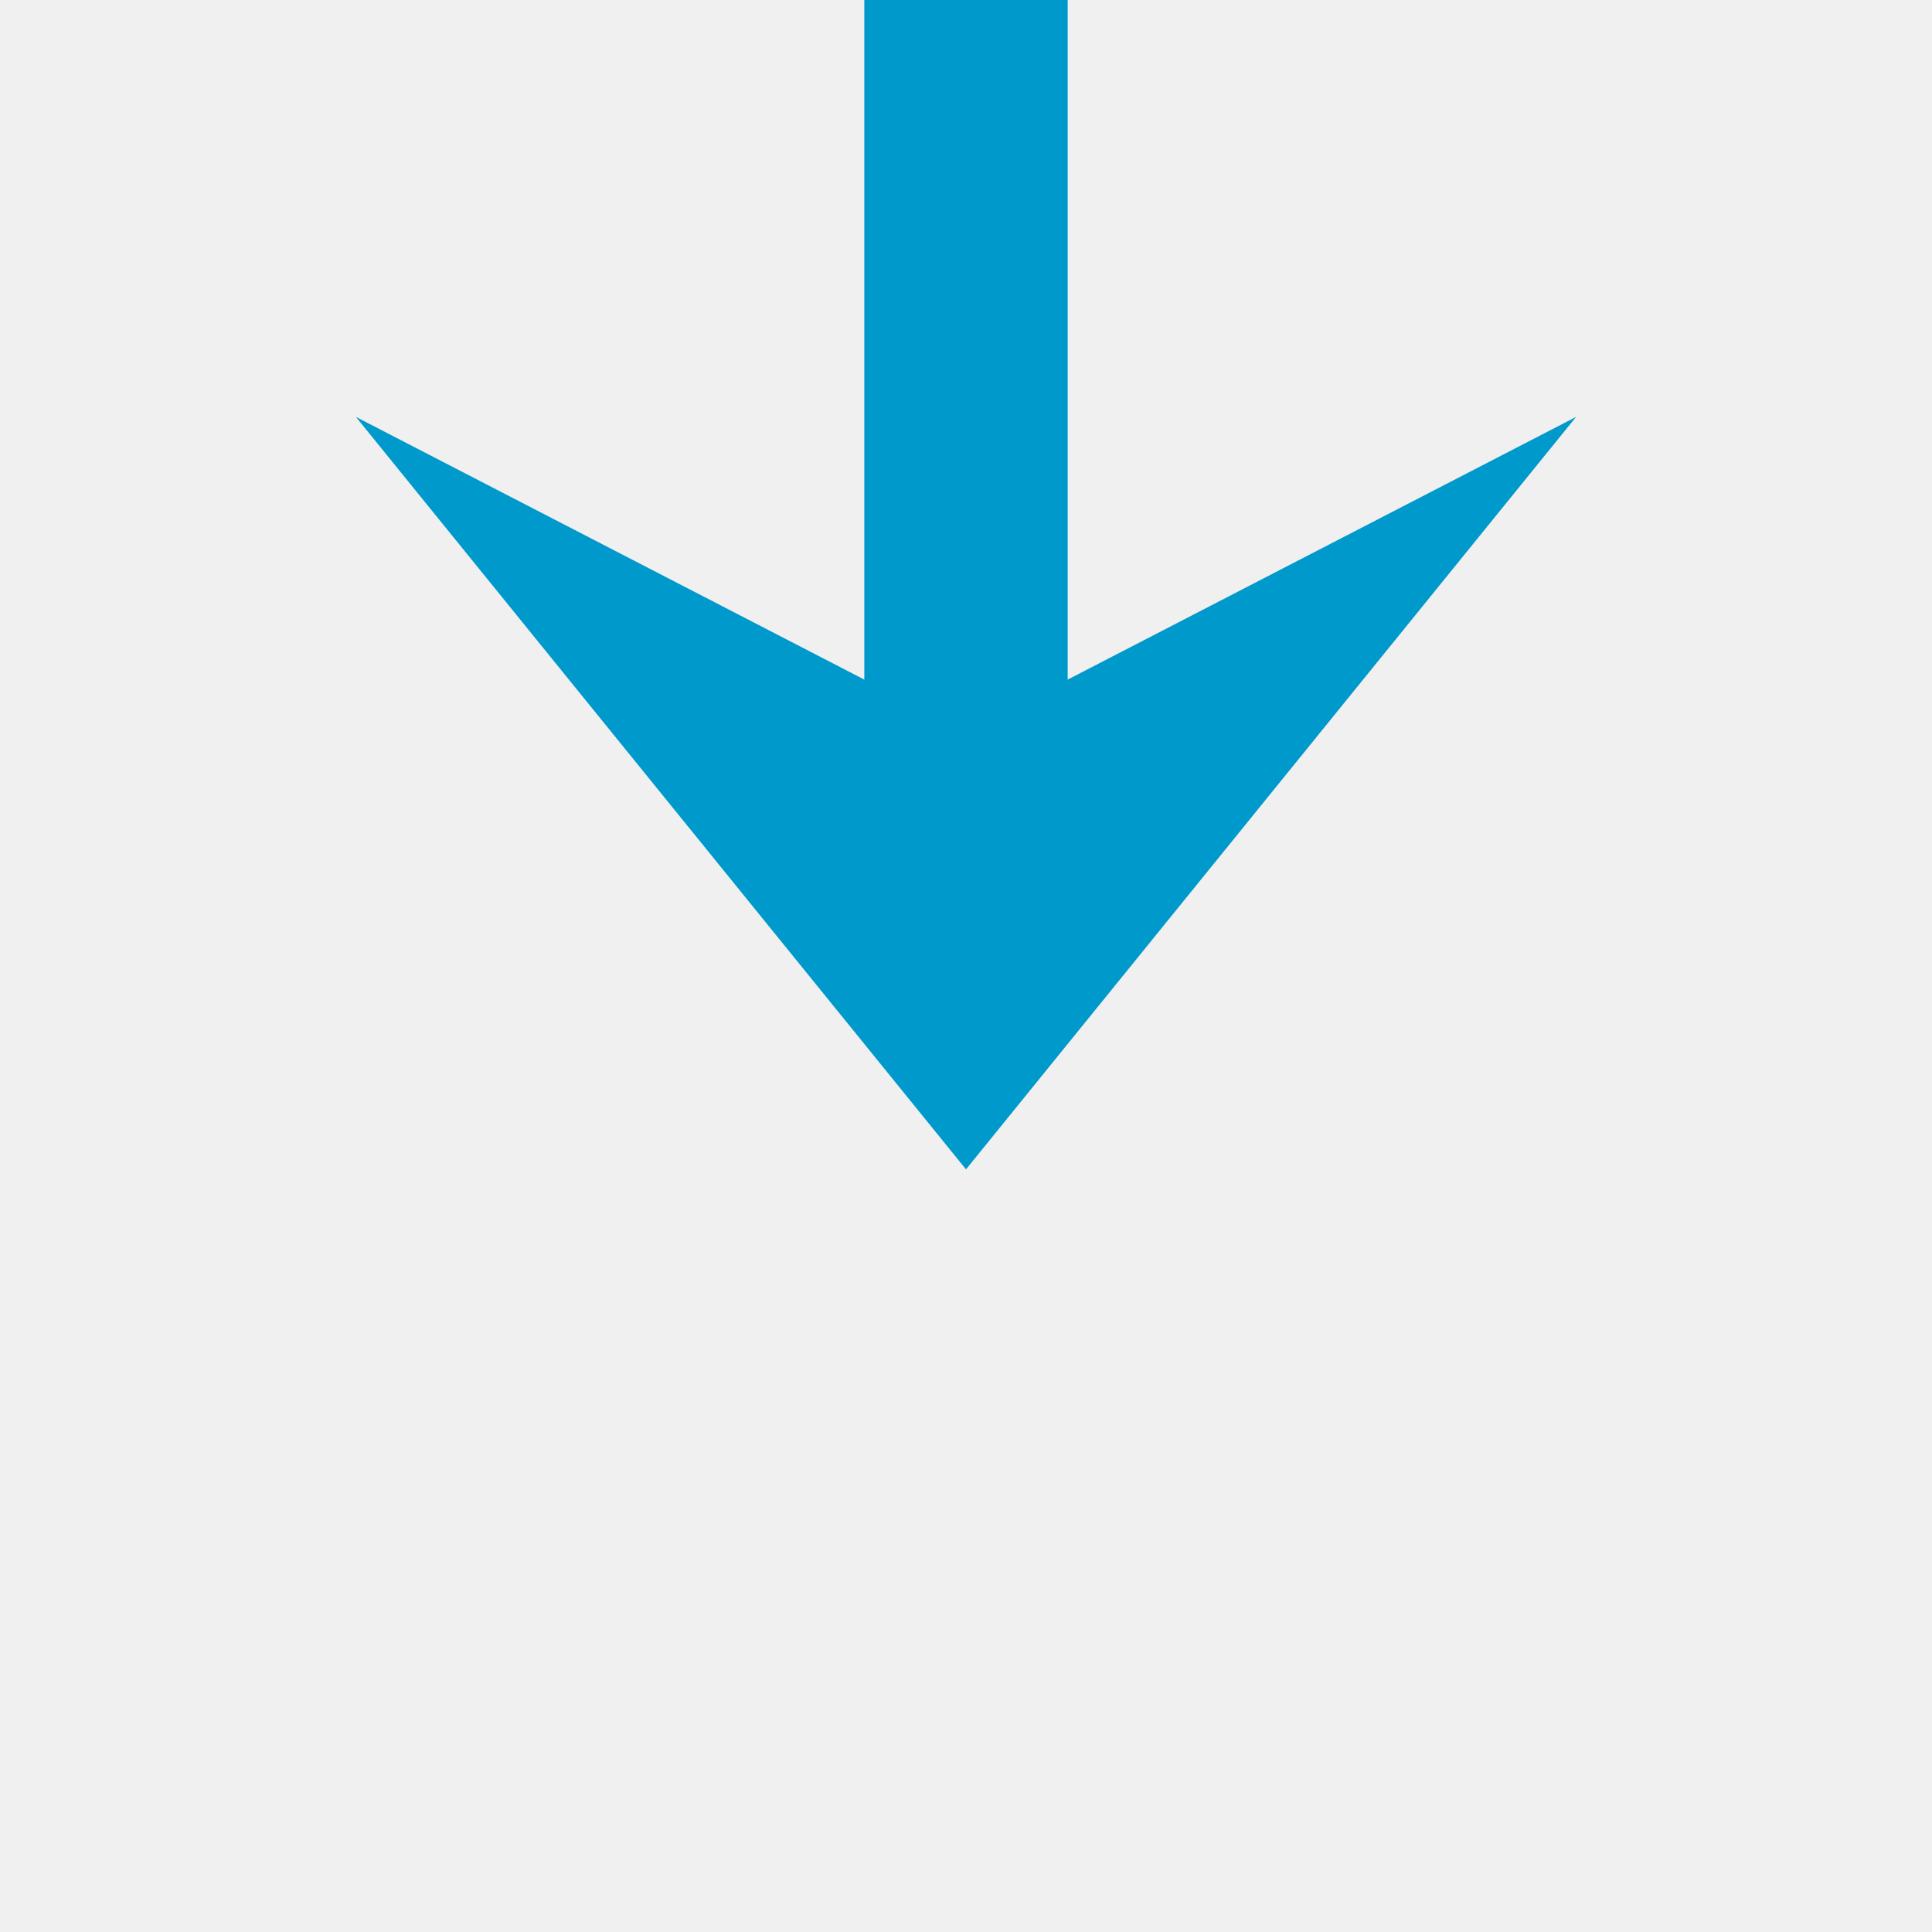
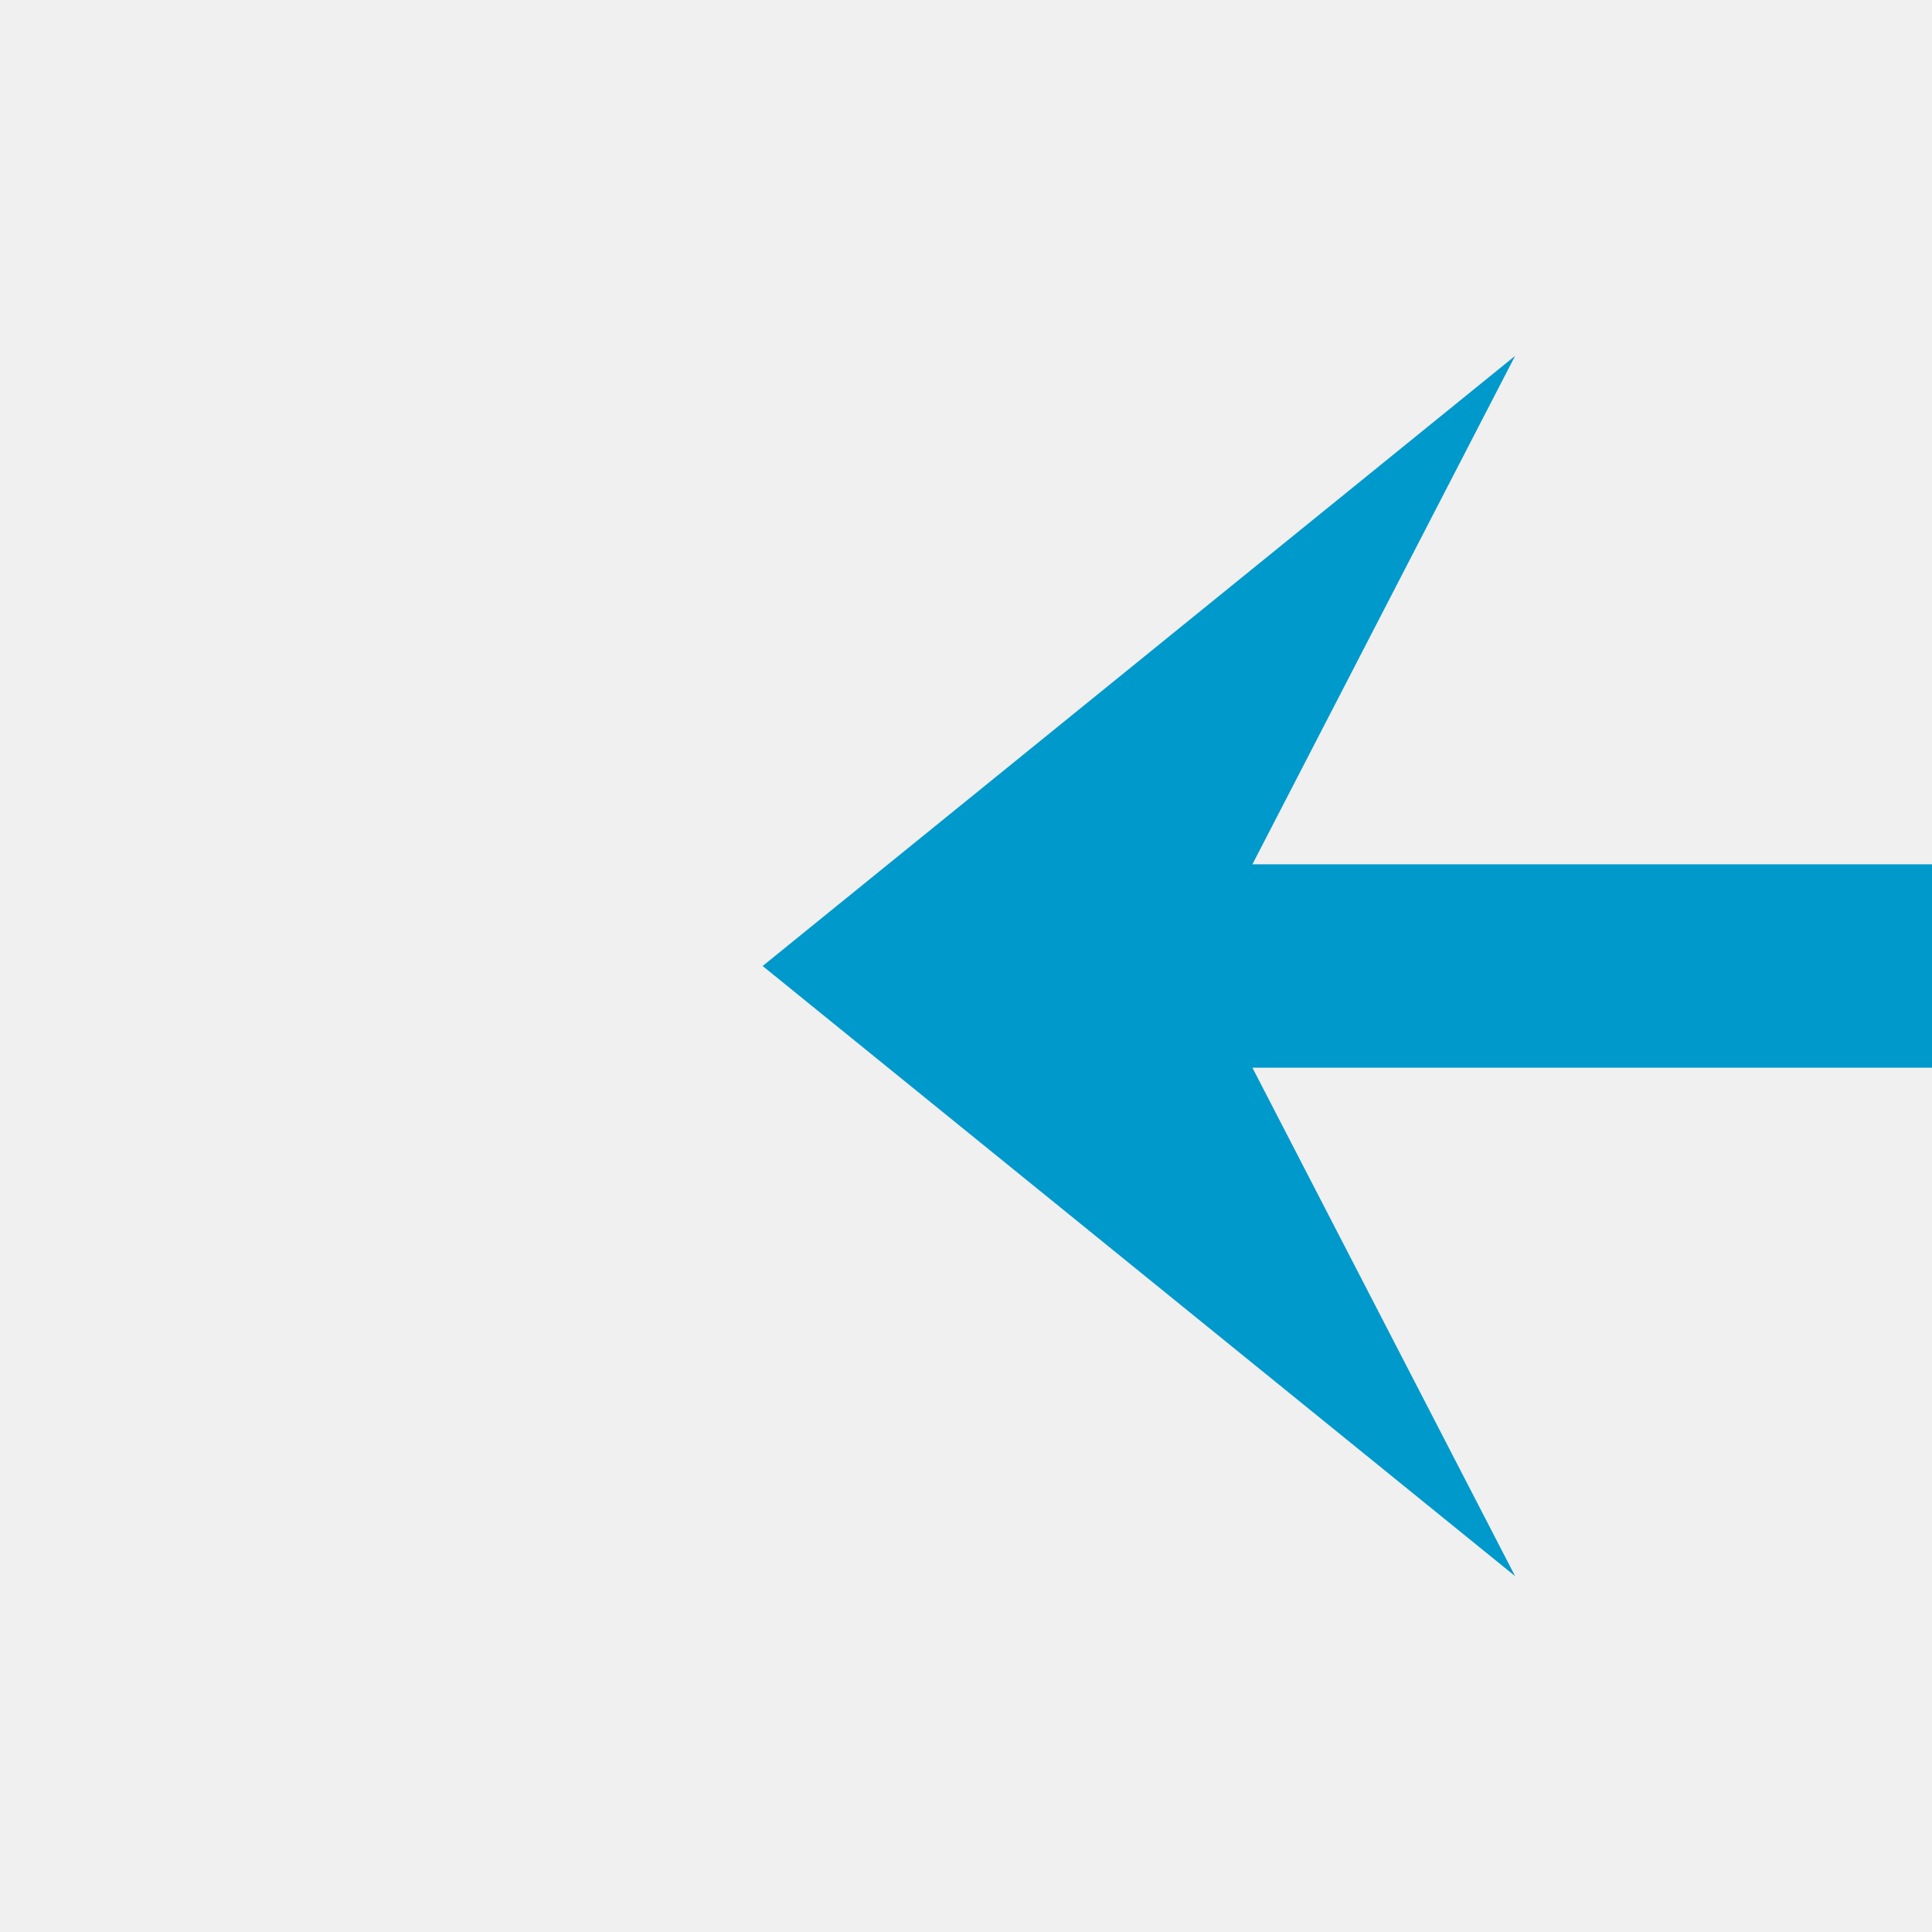
- <svg xmlns="http://www.w3.org/2000/svg" version="1.1" width="38px" height="38px" preserveAspectRatio="xMinYMid meet" viewBox="249 825  38 36">
-   <defs>
-     <mask fill="white" id="clip57">
-       <path d="M 439 627  L 559 627  L 559 673  L 439 673  Z M 249 467  L 746 467  L 746 866  L 249 866  Z " fill-rule="evenodd" />
-     </mask>
-   </defs>
-   <path d="M 743 467  L 743 645  A 5 5 0 0 1 738 650 L 273 650  A 5 5 0 0 0 268 655 L 268 844  " stroke-width="4" stroke="#0099cc" fill="none" mask="url(#clip57)" />
-   <path d="M 256 832.2  L 268 847  L 280 832.2  L 268 838.4  L 256 832.2  Z " fill-rule="nonzero" fill="#0099cc" stroke="none" mask="url(#clip57)" />
+ <svg xmlns="http://www.w3.org/2000/svg" version="1.1" width="38px" height="38px" preserveAspectRatio="xMinYMid meet" viewBox="400 1686  38 36">
+   <path d="M 421 891  L 486 891  A 5 5 0 0 1 491 896 L 491 1699  A 5 5 0 0 1 486 1704 L 418 1704  " stroke-width="4" stroke="#0099cc" fill="none" />
+   <path d="M 429.8 1692  L 415 1704  L 429.8 1716  L 423.6 1704  L 429.8 1692  Z " fill-rule="nonzero" fill="#0099cc" stroke="none" />
</svg>
